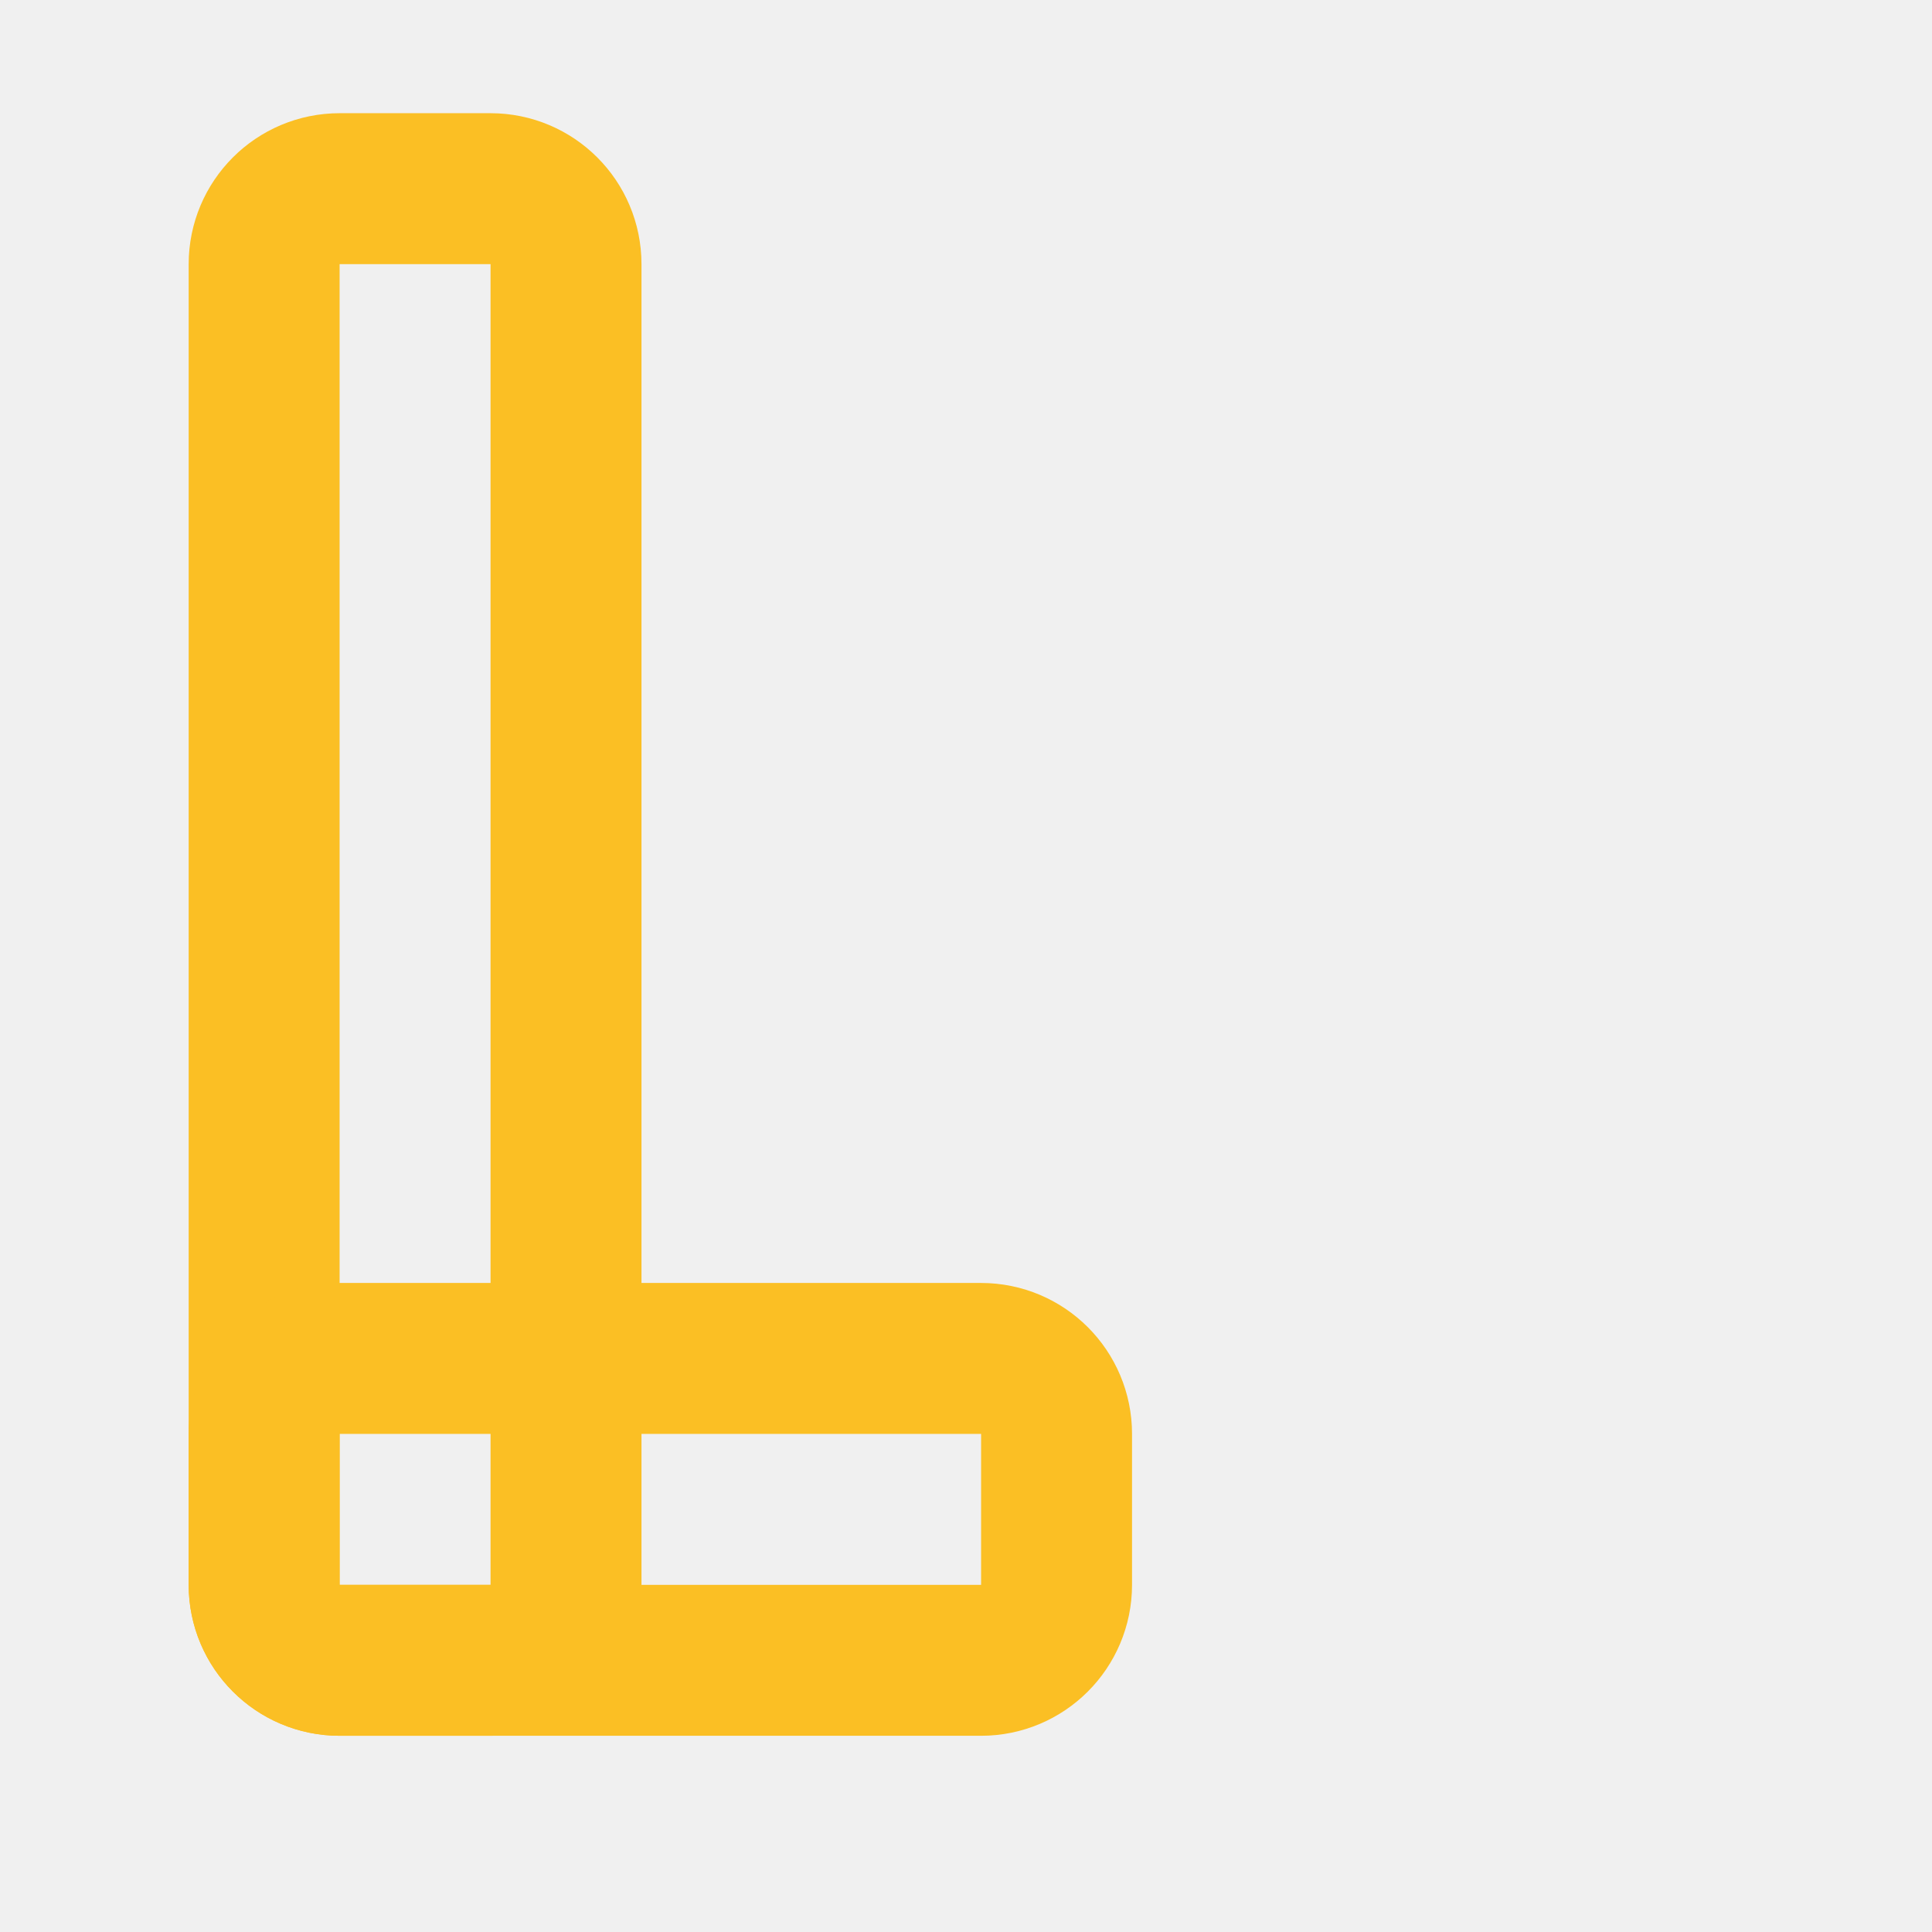
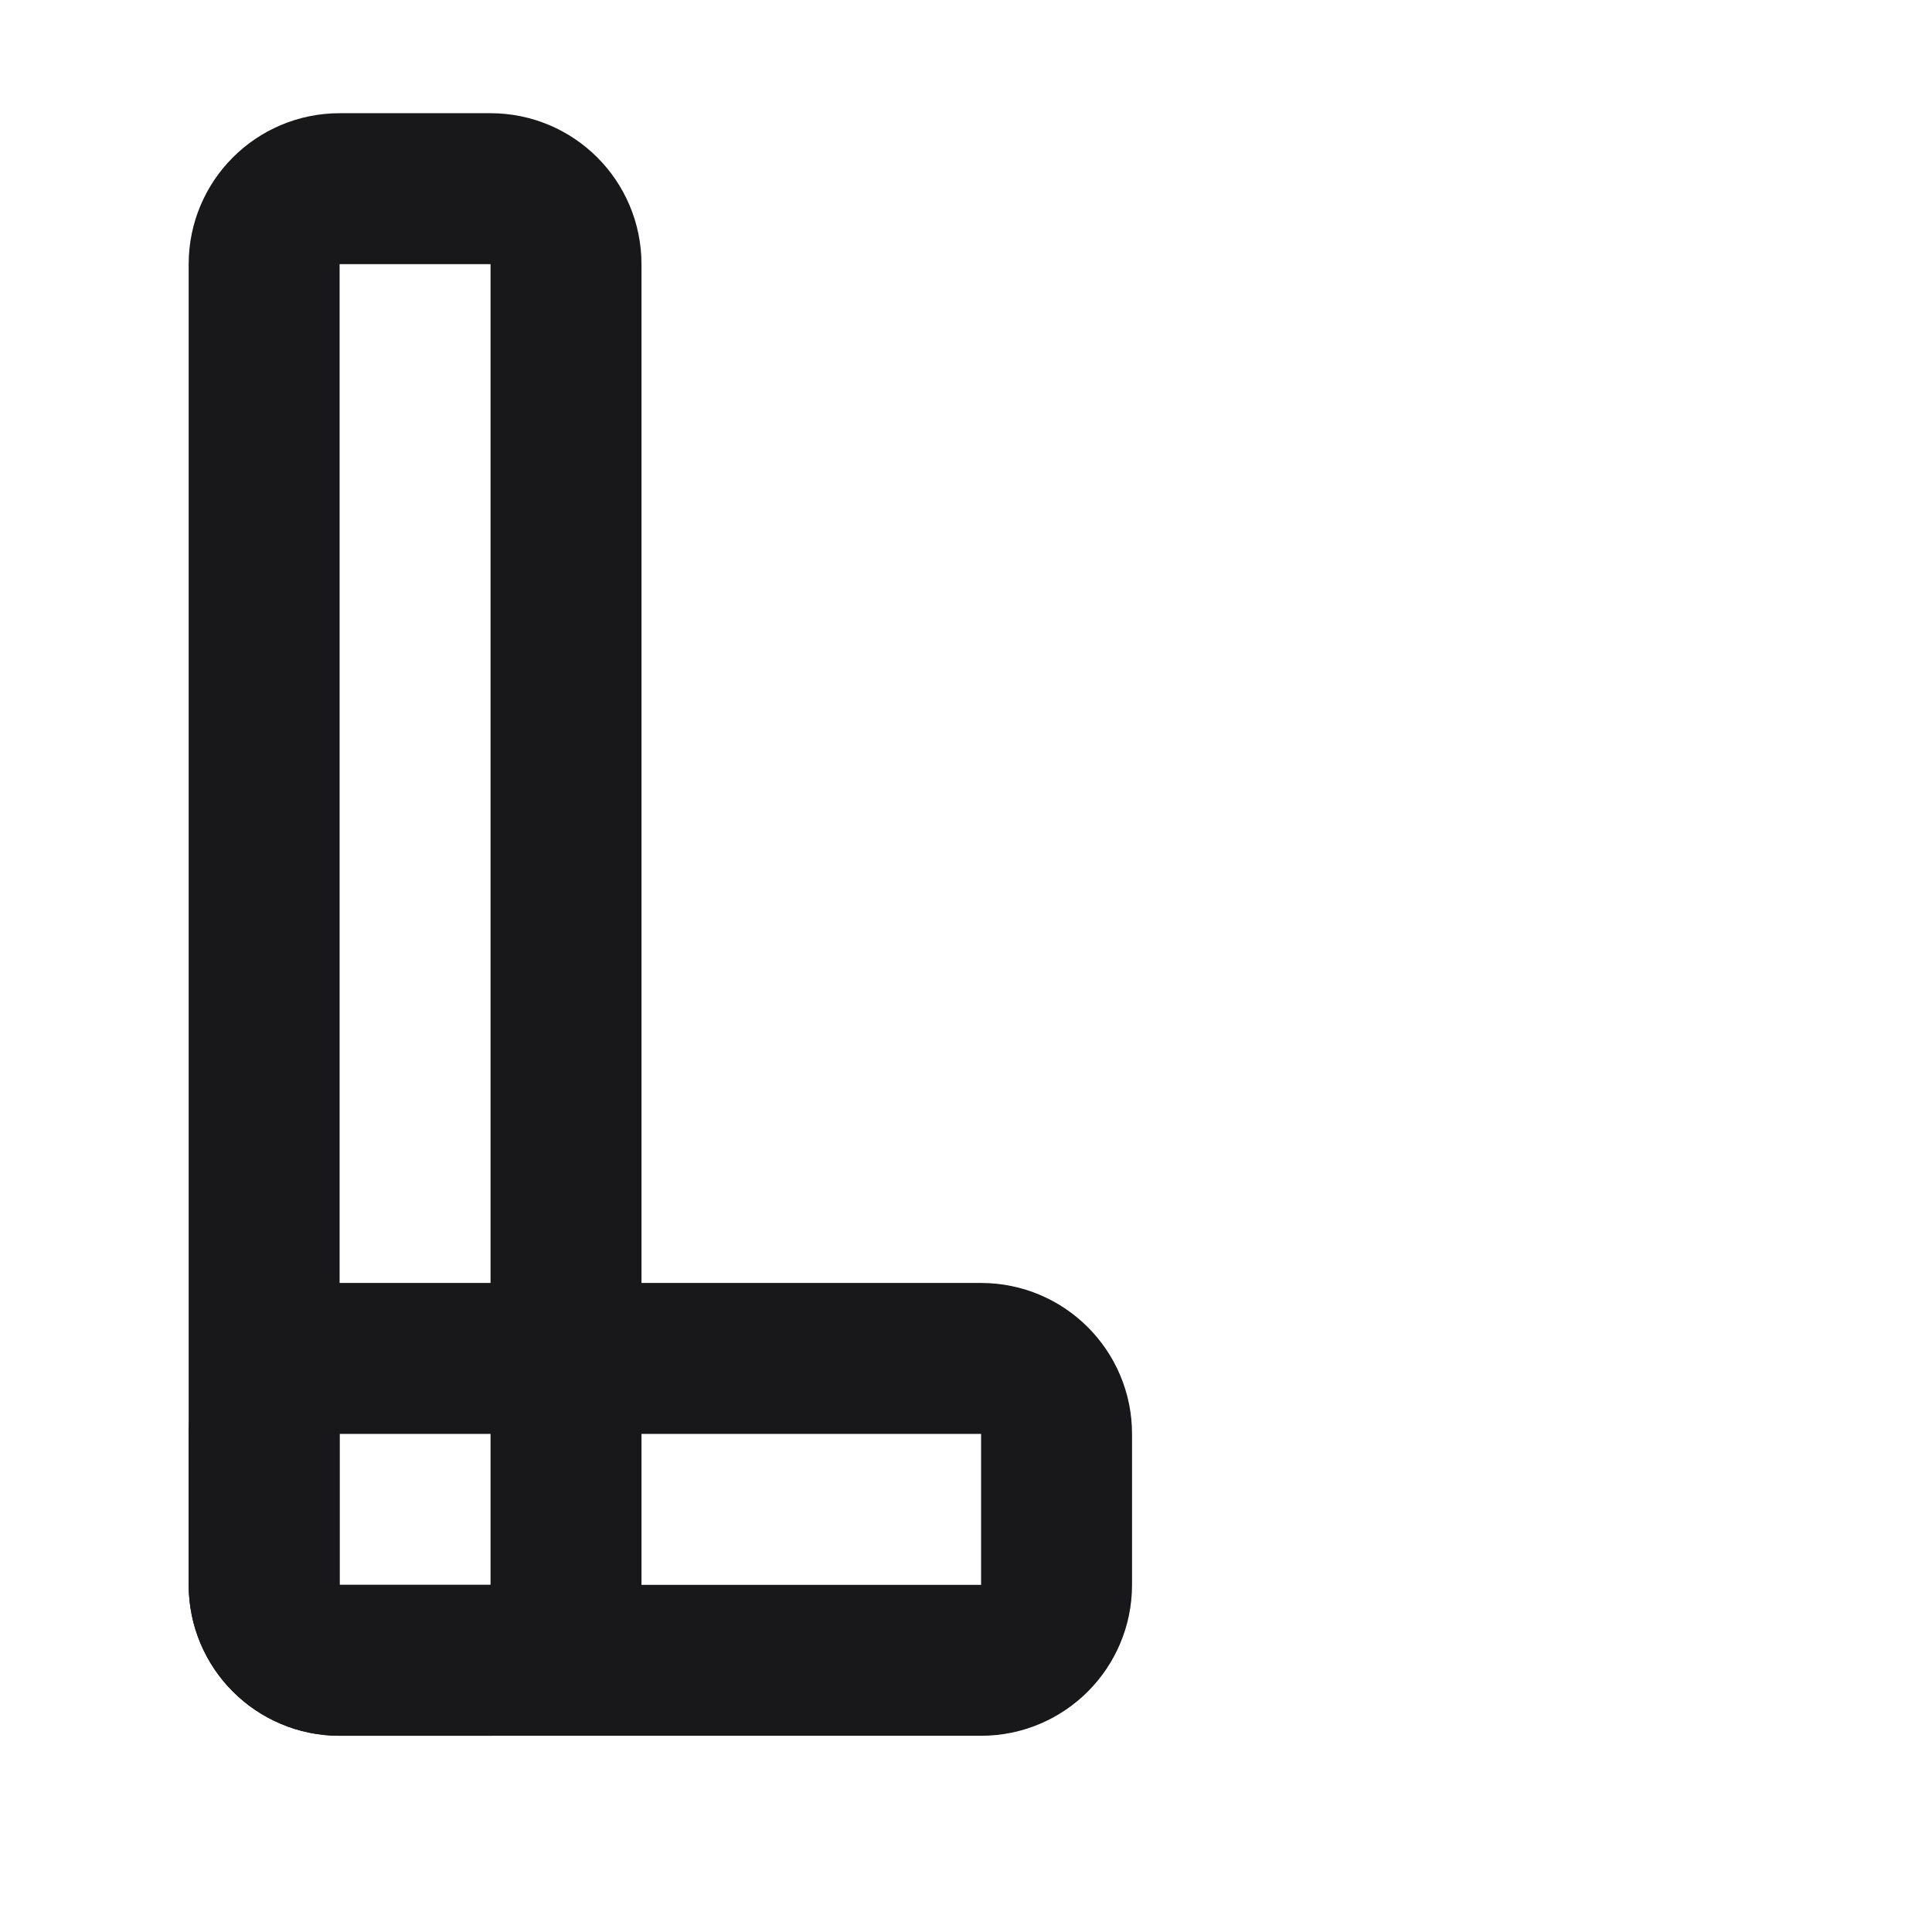
<svg xmlns="http://www.w3.org/2000/svg" width="1024" height="1024" viewBox="0 0 1024 1024">
-   <rect x="140" y="100" width="160" height="780" rx="40" fill="none" stroke="#FBBF24" stroke-width="80" />
-   <rect x="140" y="720" width="420" height="160" rx="40" fill="none" stroke="#FBBF24" stroke-width="80" />
+   <rect width="1024" height="1024" fill="white" />
+   <rect x="140" y="100" width="160" height="780" rx="40" fill="none" stroke="#18181B" stroke-width="80" />
+   <rect x="140" y="720" width="420" height="160" rx="40" fill="none" stroke="#18181B" stroke-width="80" />
</svg>
